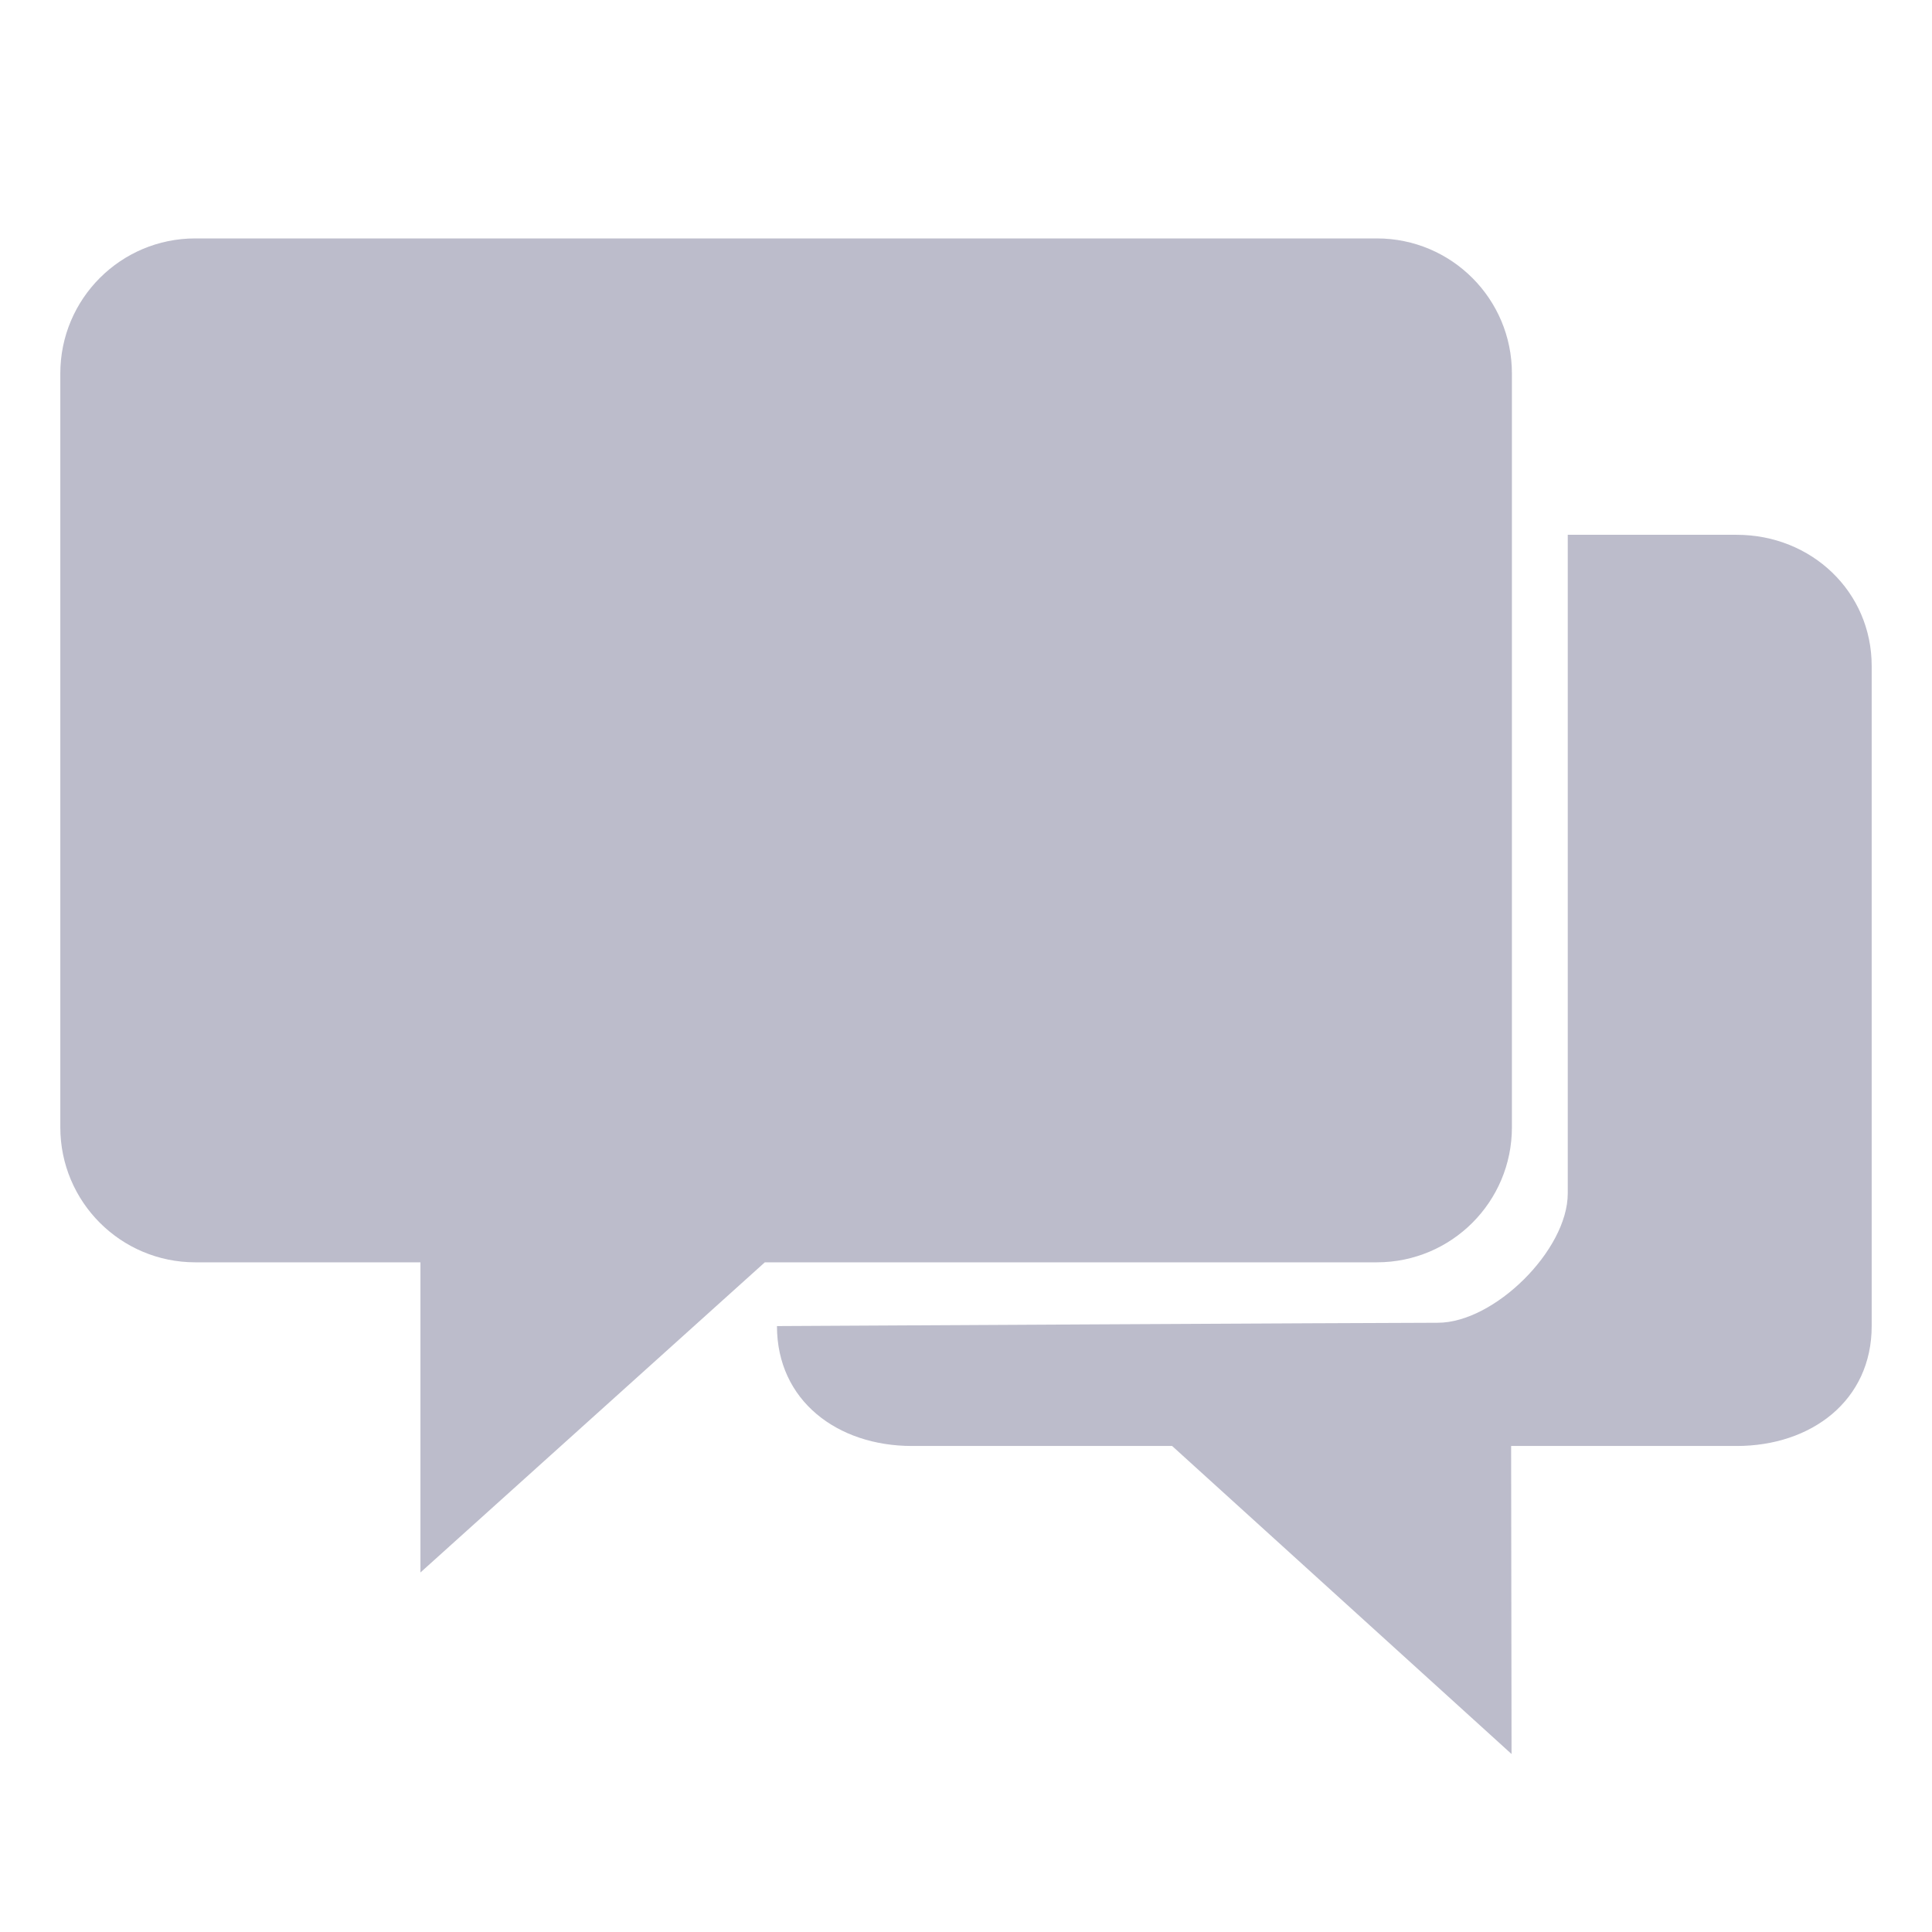
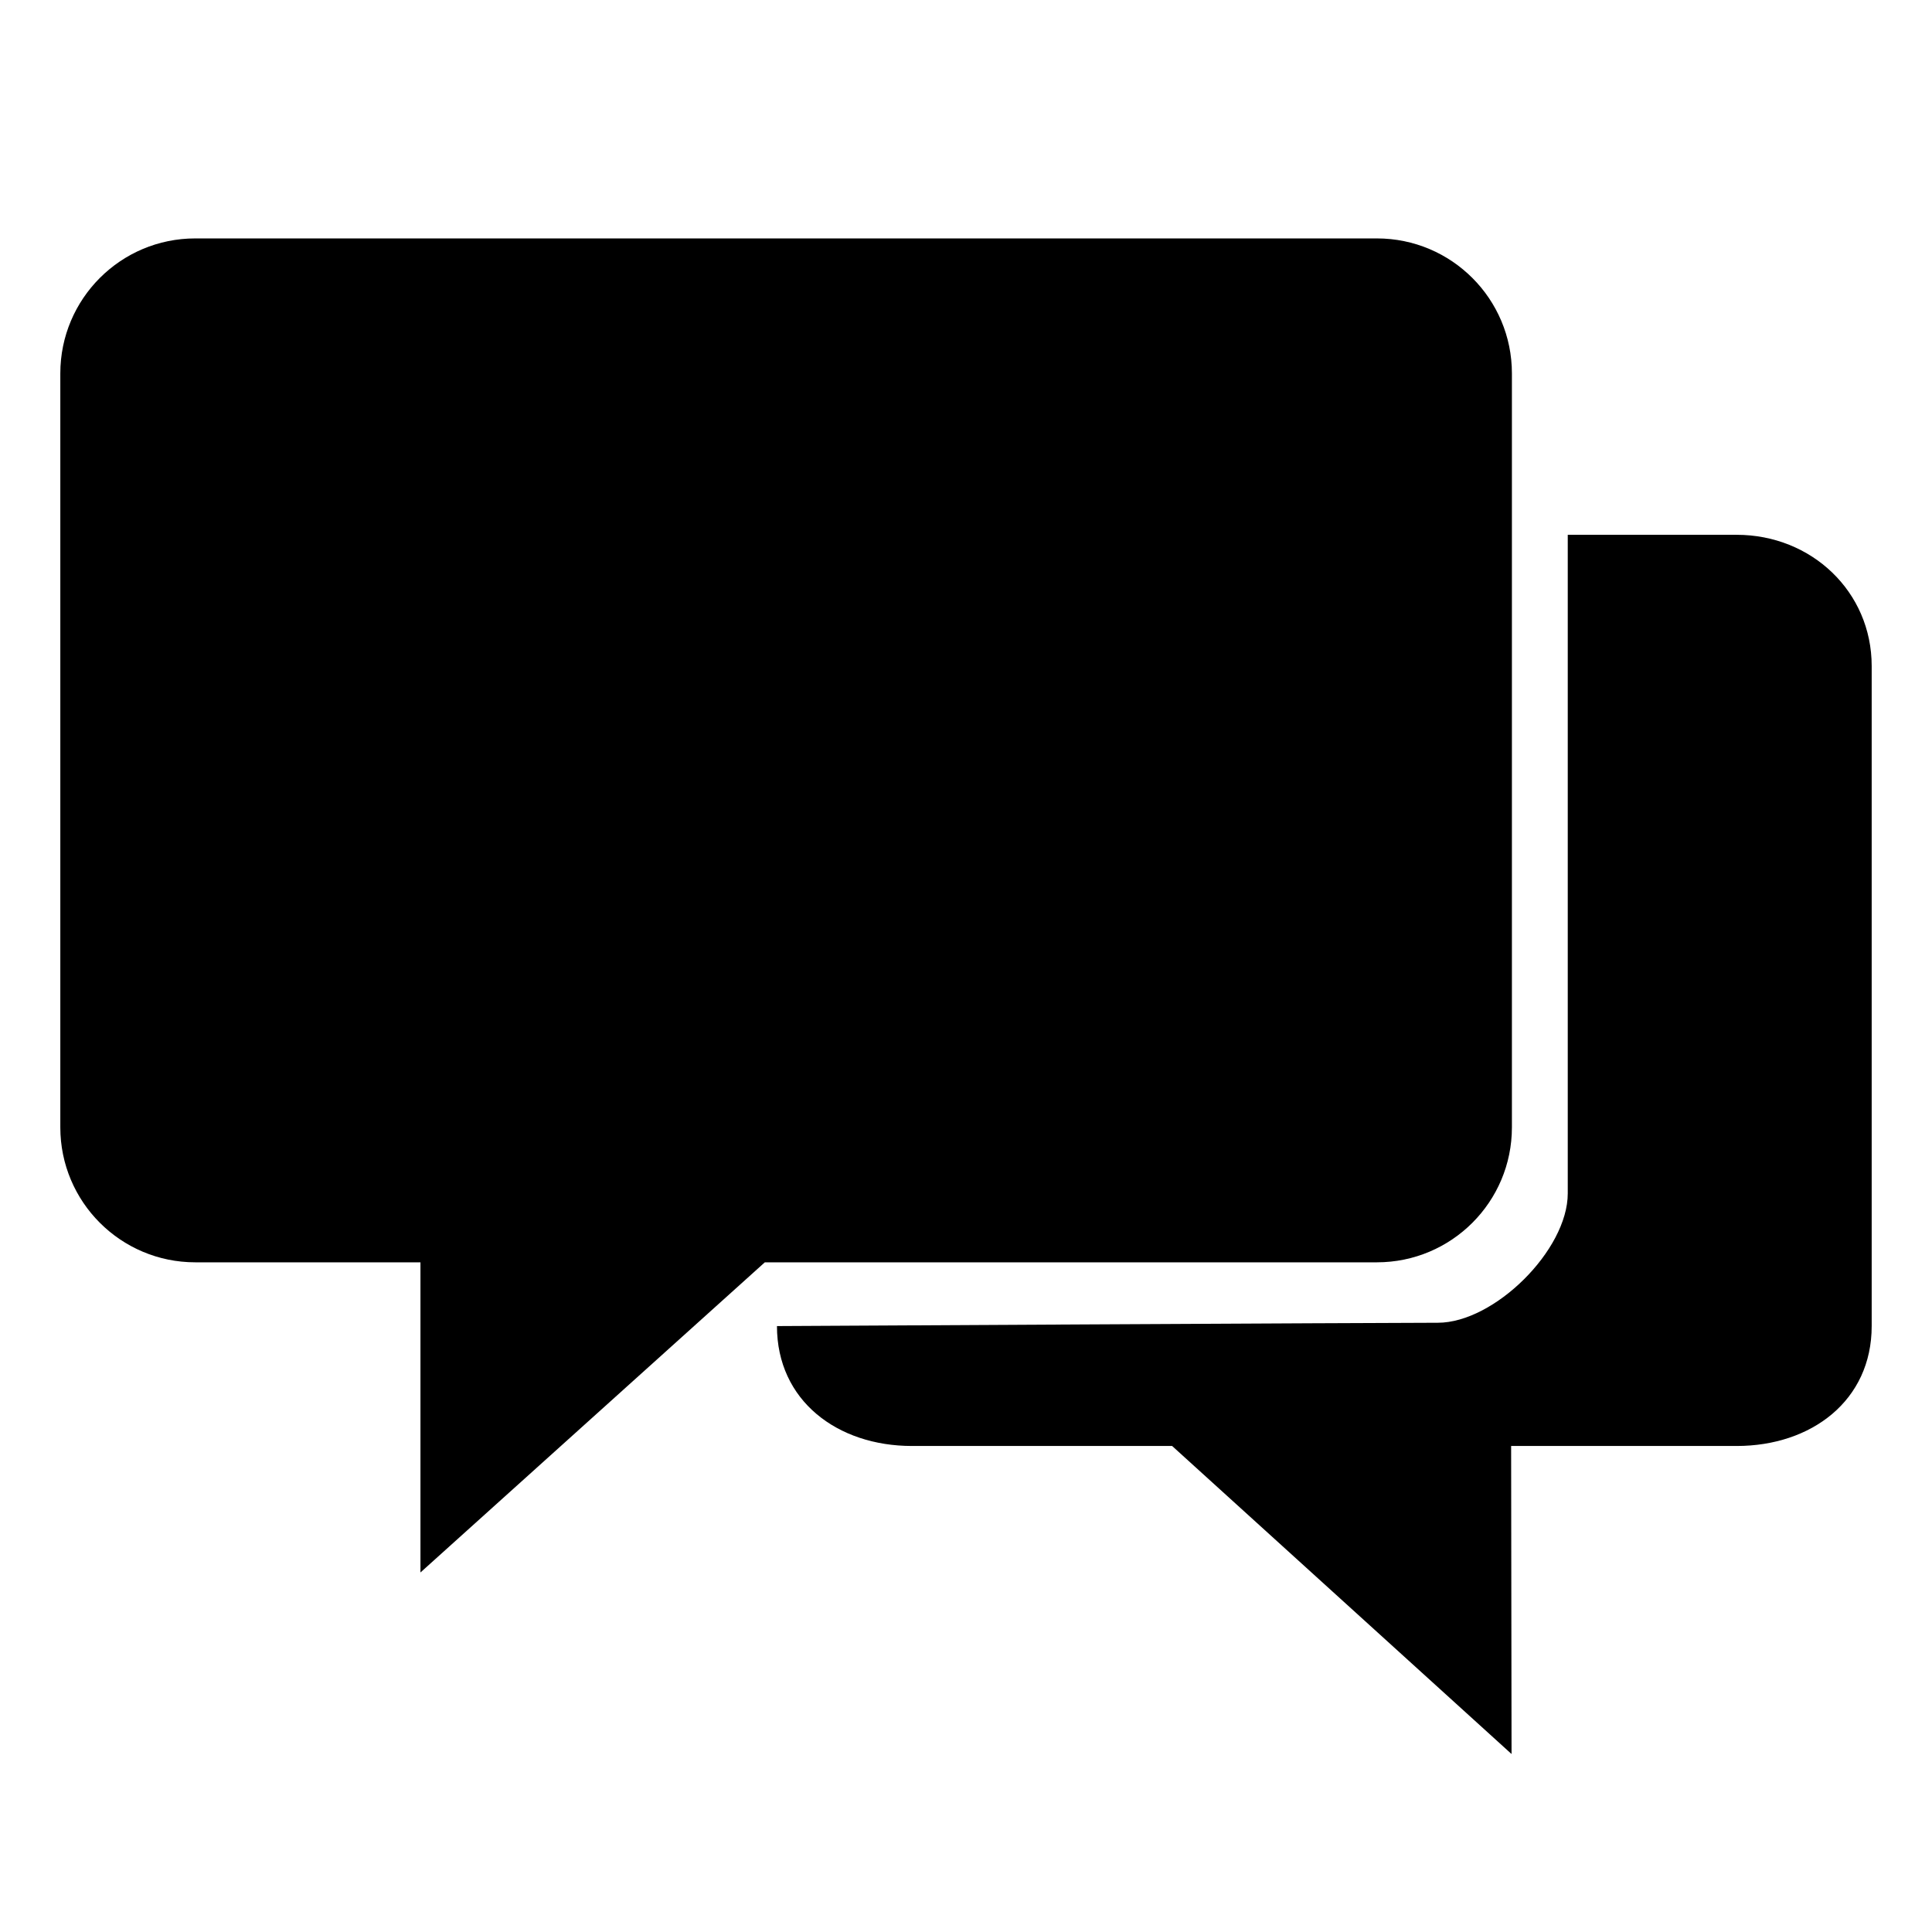
- <svg xmlns="http://www.w3.org/2000/svg" fill="#BCBCCB" viewBox="0 0 32 32" version="1.1" transform="matrix(1, 0, 0, 1, 0, 0)">
+ <svg xmlns="http://www.w3.org/2000/svg" fill="currentColor" viewBox="0 0 32 32" version="1.1" transform="matrix(1, 0, 0, 1, 0, 0)">
  <g id="SVGRepo_bgCarrier" stroke-width="0" />
  <g id="SVGRepo_tracerCarrier" stroke-linecap="round" stroke-linejoin="round" />
  <g id="SVGRepo_iconCarrier">
    <path d="M25.042 18.672v-12.487c0-1.234-1-2.236-2.236-2.236h-19.571c-1.235-0.001-2.236 1.001-2.236 2.236v12.487c0 1.235 1.001 2.236 2.236 2.236h3.729v5.137l5.704-5.137h10.137c1.237 0 2.237-1.001 2.237-2.236zM28.765 8.858h-2.798c0 0 0 9.972 0 10.909s-1.216 2.142-2.153 2.142-10.945 0.055-10.945 0.055c0 1.235 1.001 1.986 2.236 1.986h4.309l5.622 5.102-0.007-5.102h3.736c1.236 0 2.236-0.751 2.236-1.986v-10.932c0-1.234-1-2.174-2.236-2.174z" />
  </g>
</svg>
